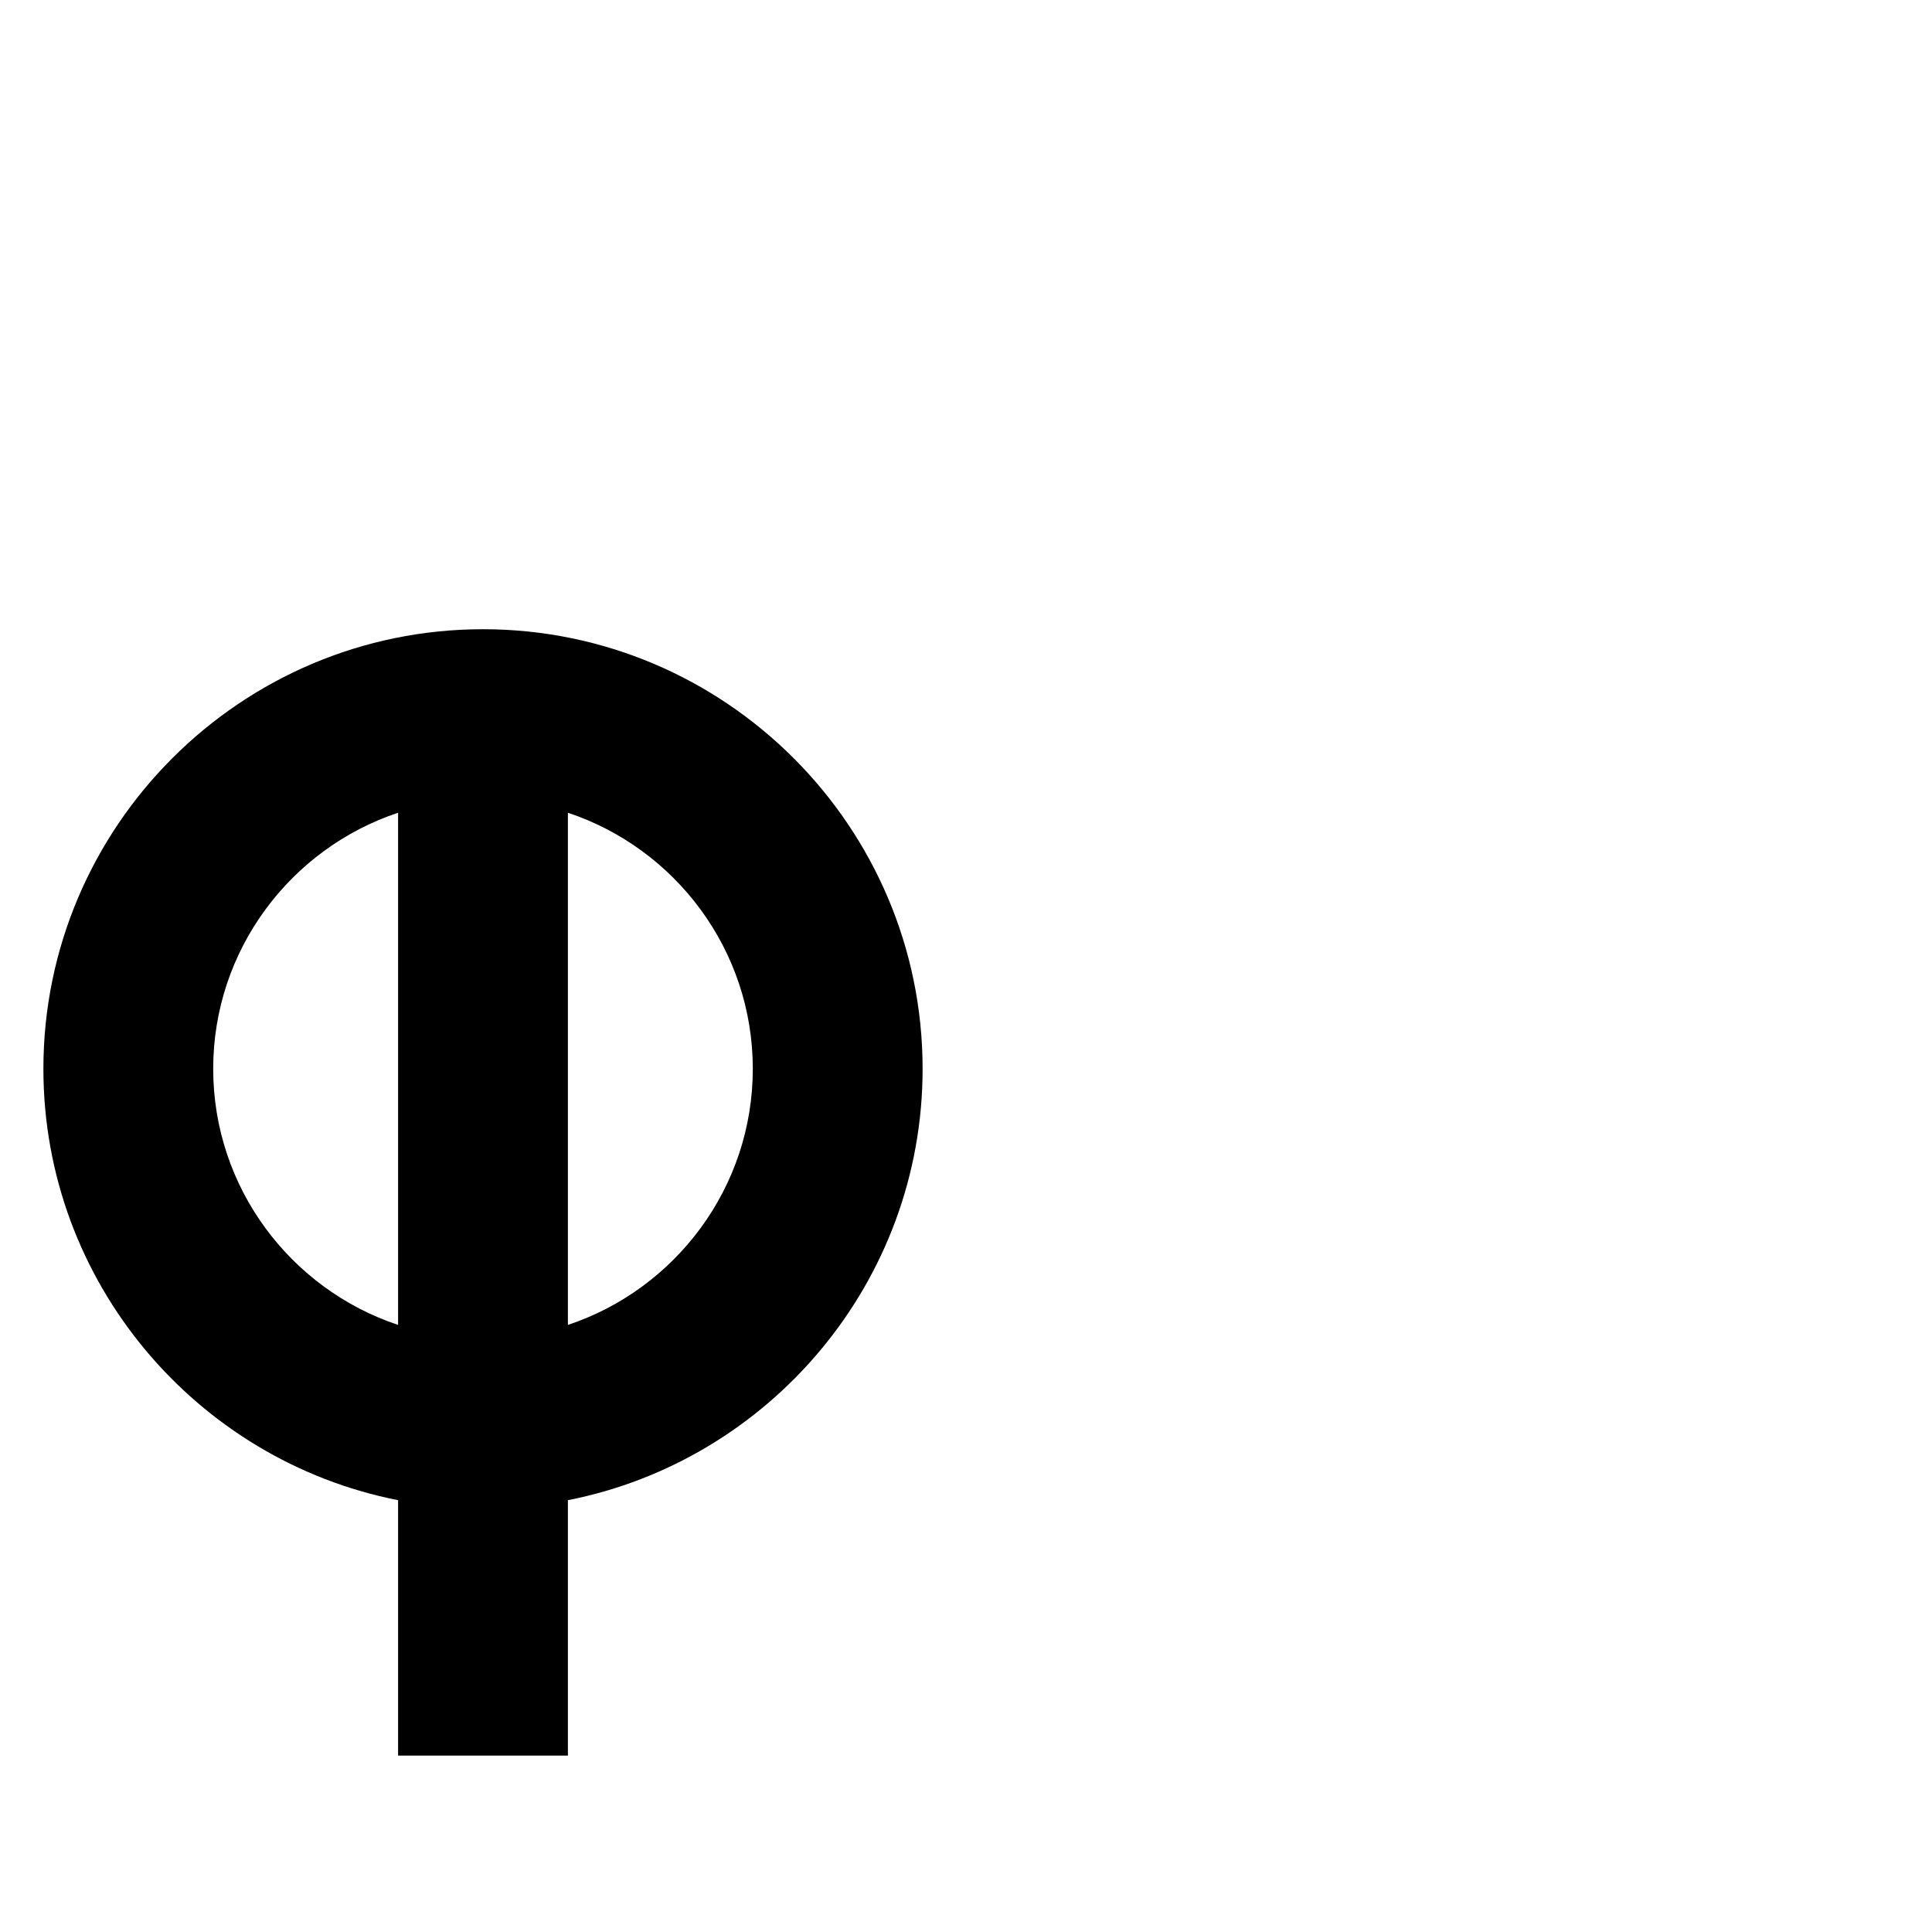
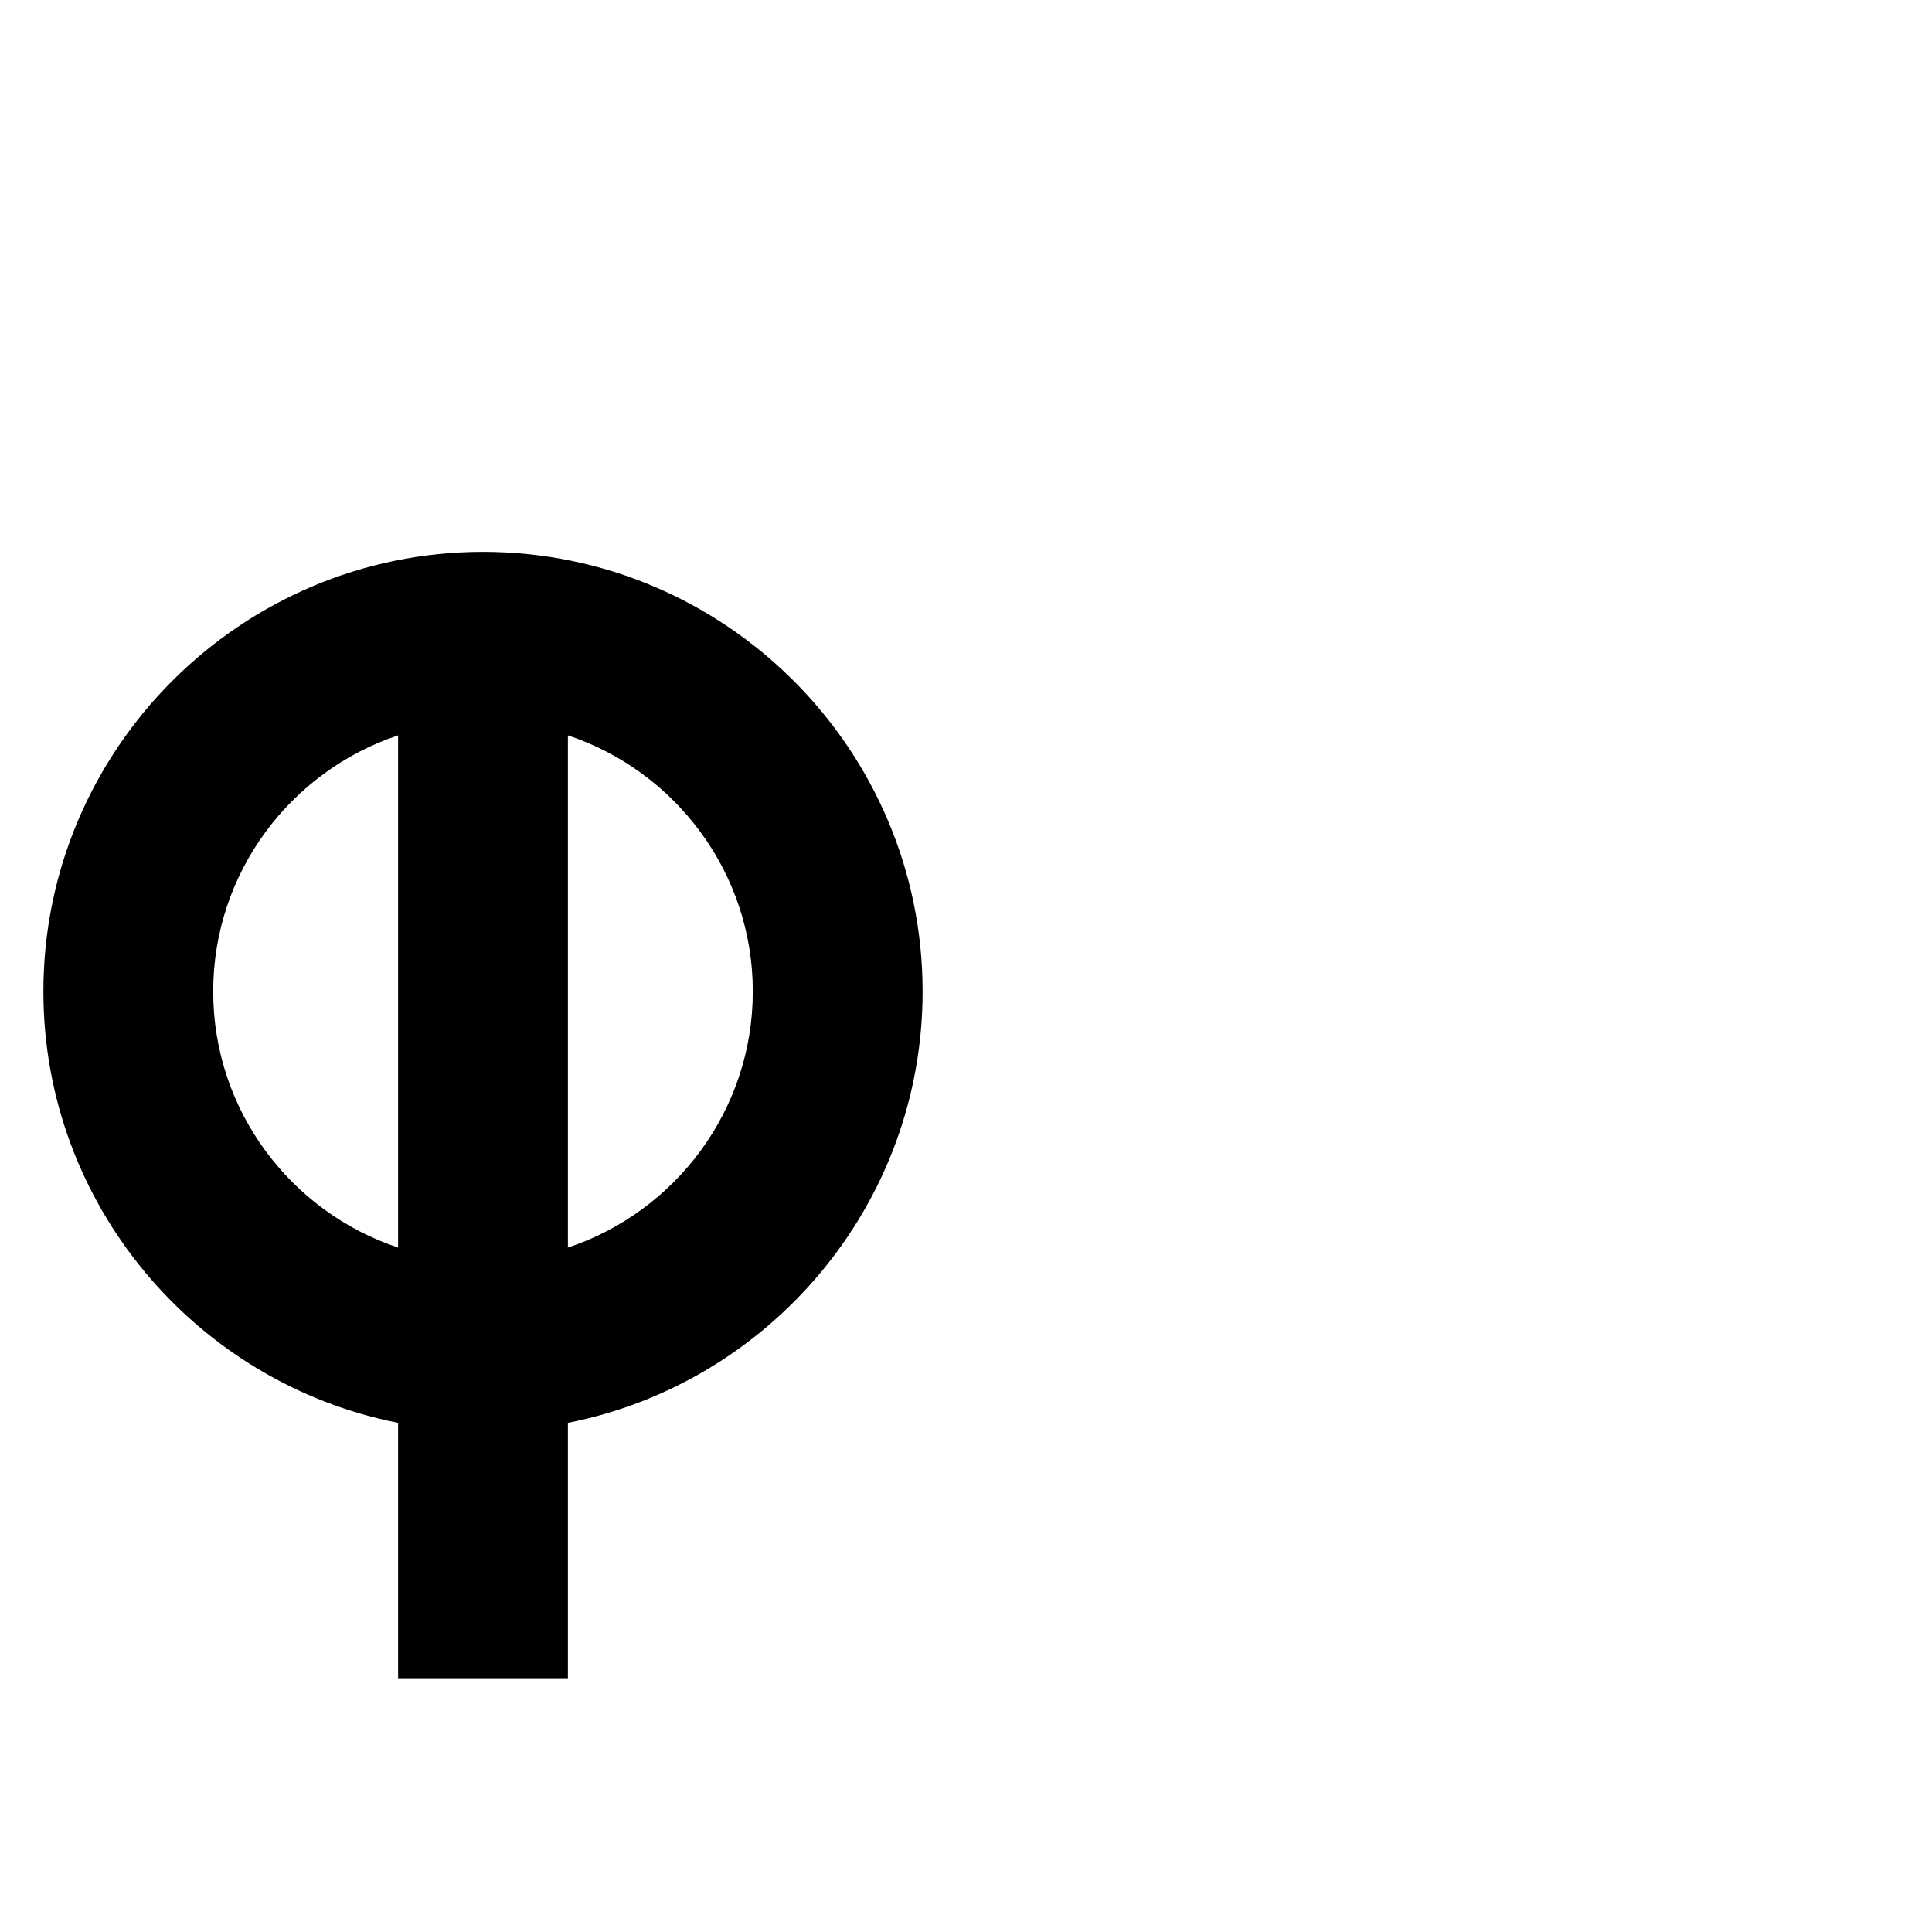
<svg xmlns="http://www.w3.org/2000/svg" width="2048" height="2048">
-   <path id="path1" fill="#000000" stroke="none" d="M 512 667 C 255.206 667 46 876.19 46 1133 C 46 1359.032 208.065 1548.174 422 1590.264 L 422 1861 L 602 1861 L 602 1590.264 C 815.945 1548.173 978 1359.019 978 1133 C 978 876.206 768.81 667 512 667 Z M 422 861.525 L 422 1404.475 C 308.301 1366.642 226 1259.188 226 1133 C 226 1006.812 308.301 899.358 422 861.525 Z M 602 861.525 C 715.703 899.359 798 1006.818 798 1133 C 798 1259.181 715.703 1366.641 602 1404.475 Z" />
+   <path id="path1" fill="#000000" stroke="none" d="M 512 585 C 255.206 585 46 794.19 46 1051 C 46 1277.032 208.065 1466.174 422 1508.264 L 422 1779 L 602 1779 L 602 1508.264 C 815.945 1466.172 978 1277.019 978 1051 C 978 794.206 768.81 585 512 585 Z M 422 779.525 L 422 1322.475 C 308.301 1284.642 226 1177.188 226 1051 C 226 924.812 308.301 817.358 422 779.525 Z M 602 779.525 C 715.703 817.359 798 924.818 798 1051 C 798 1177.181 715.703 1284.641 602 1322.475 Z" />
</svg>
